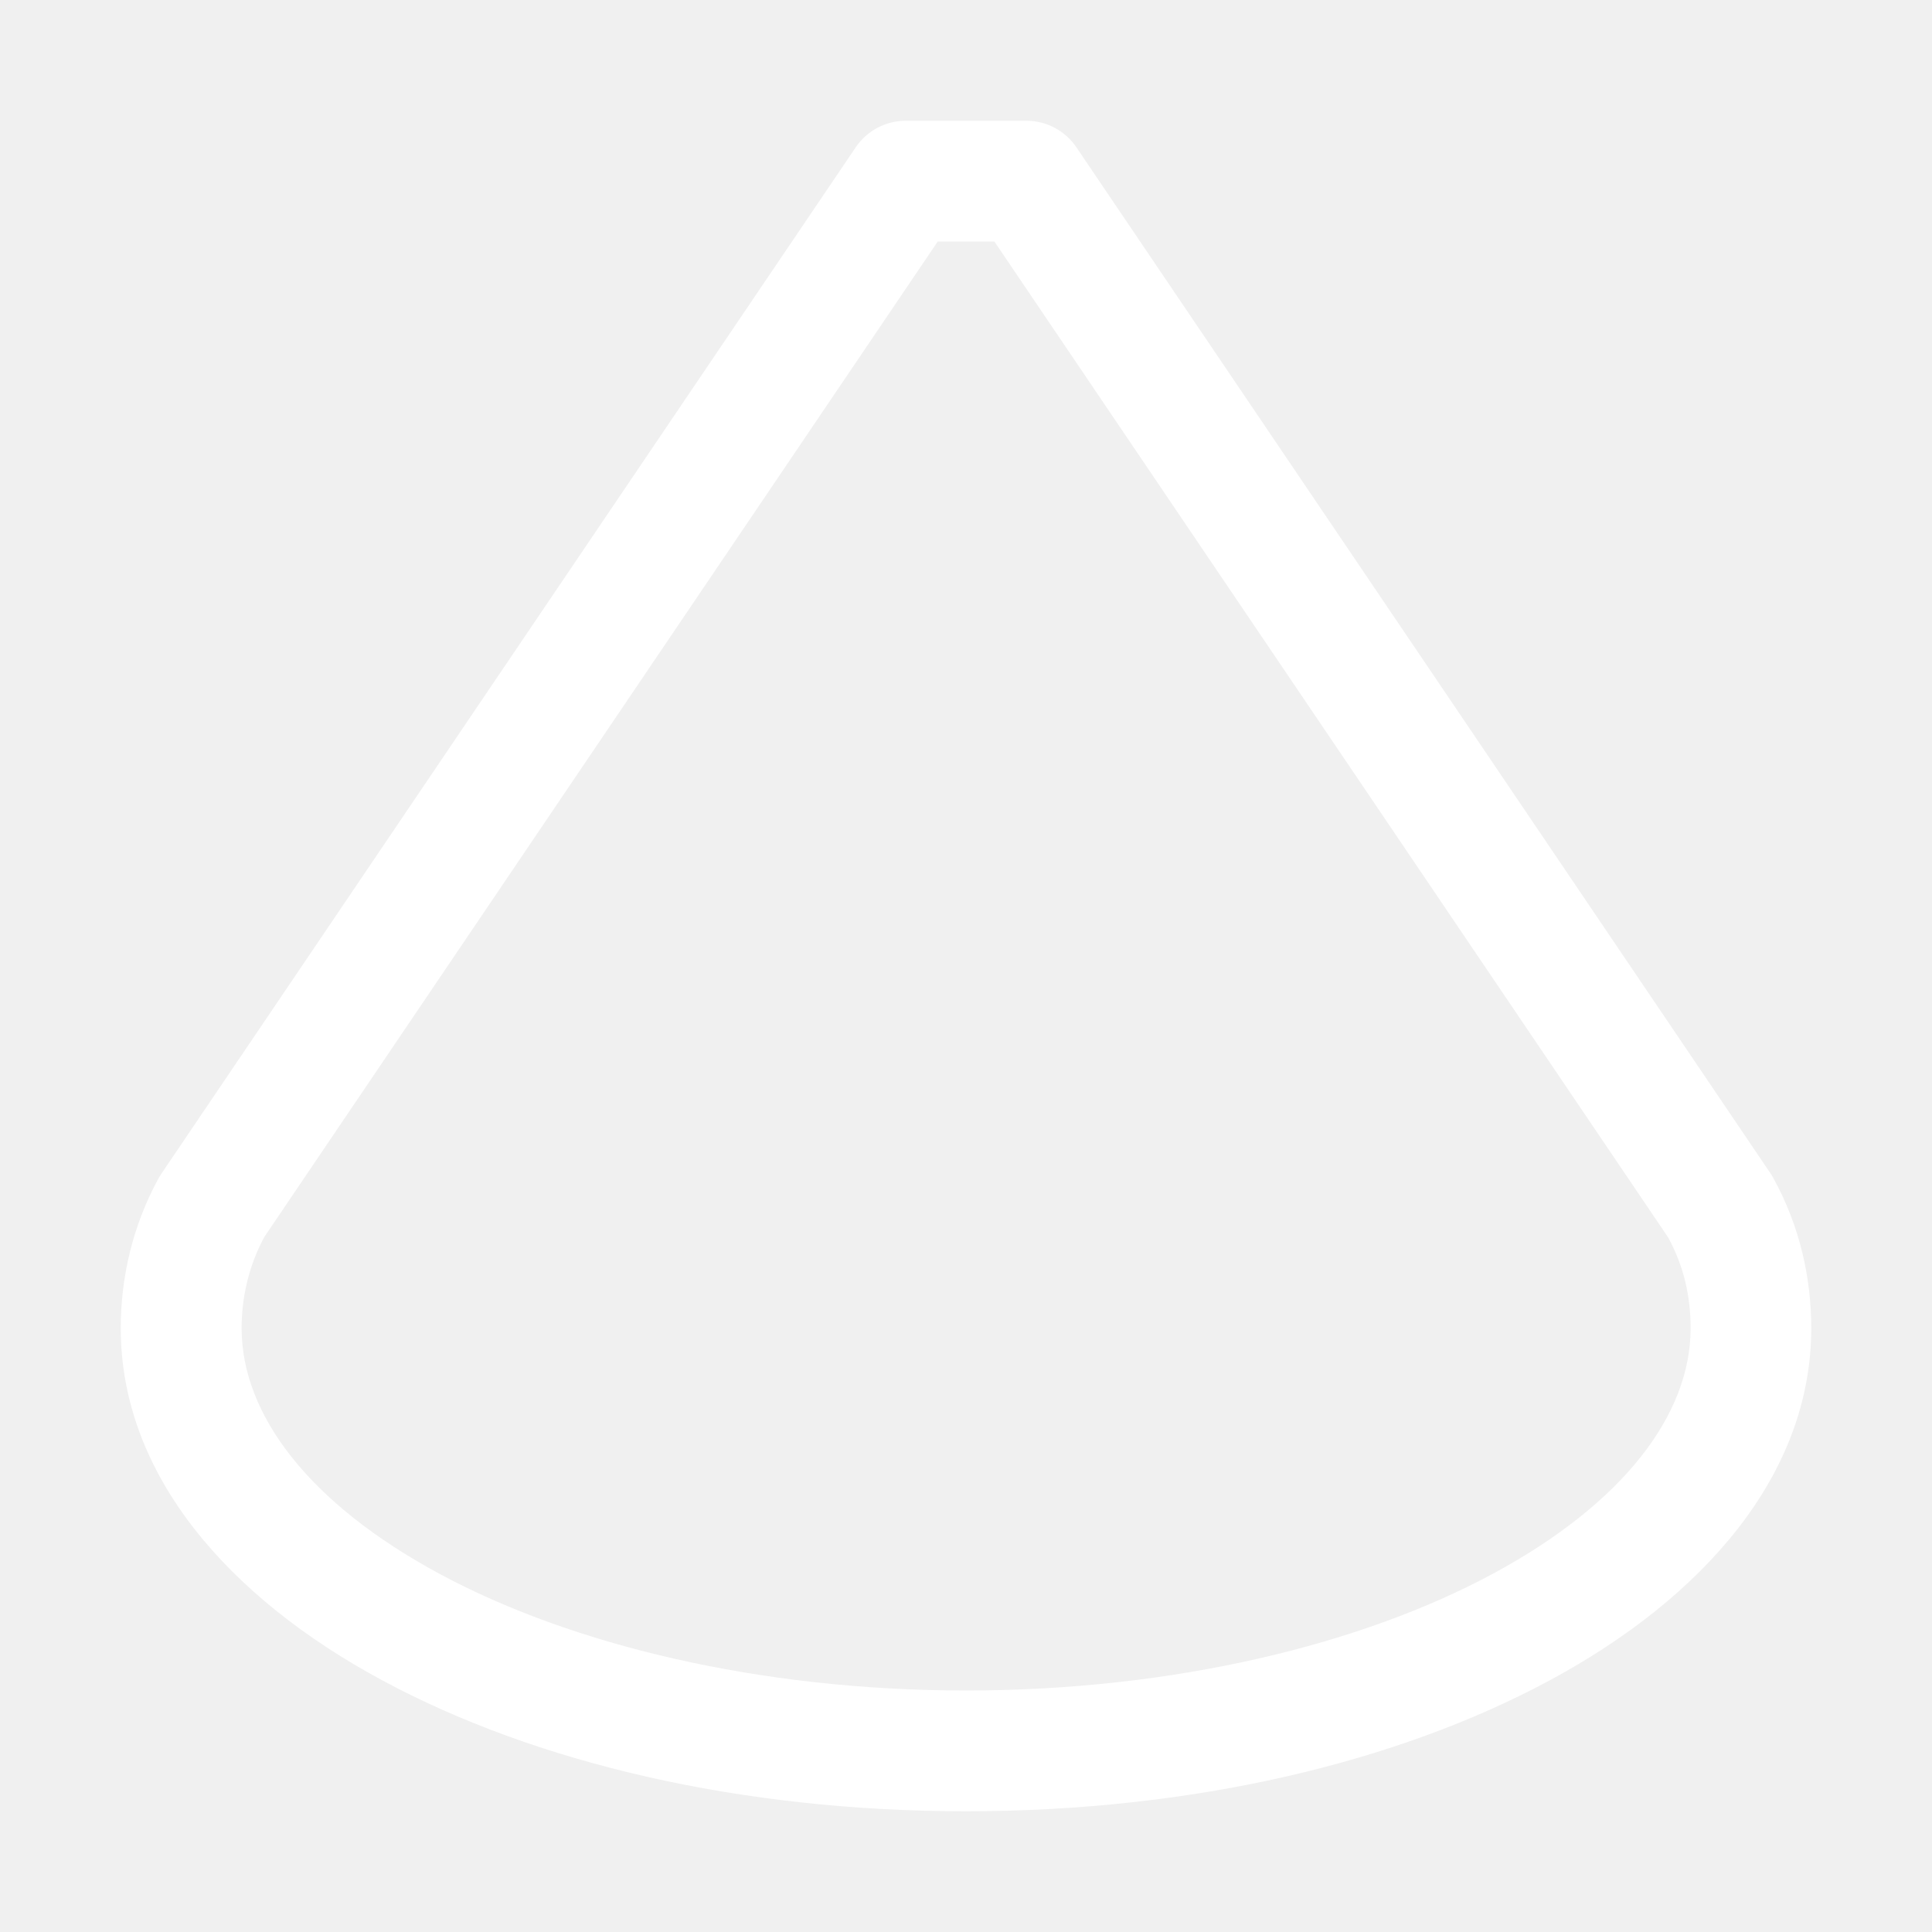
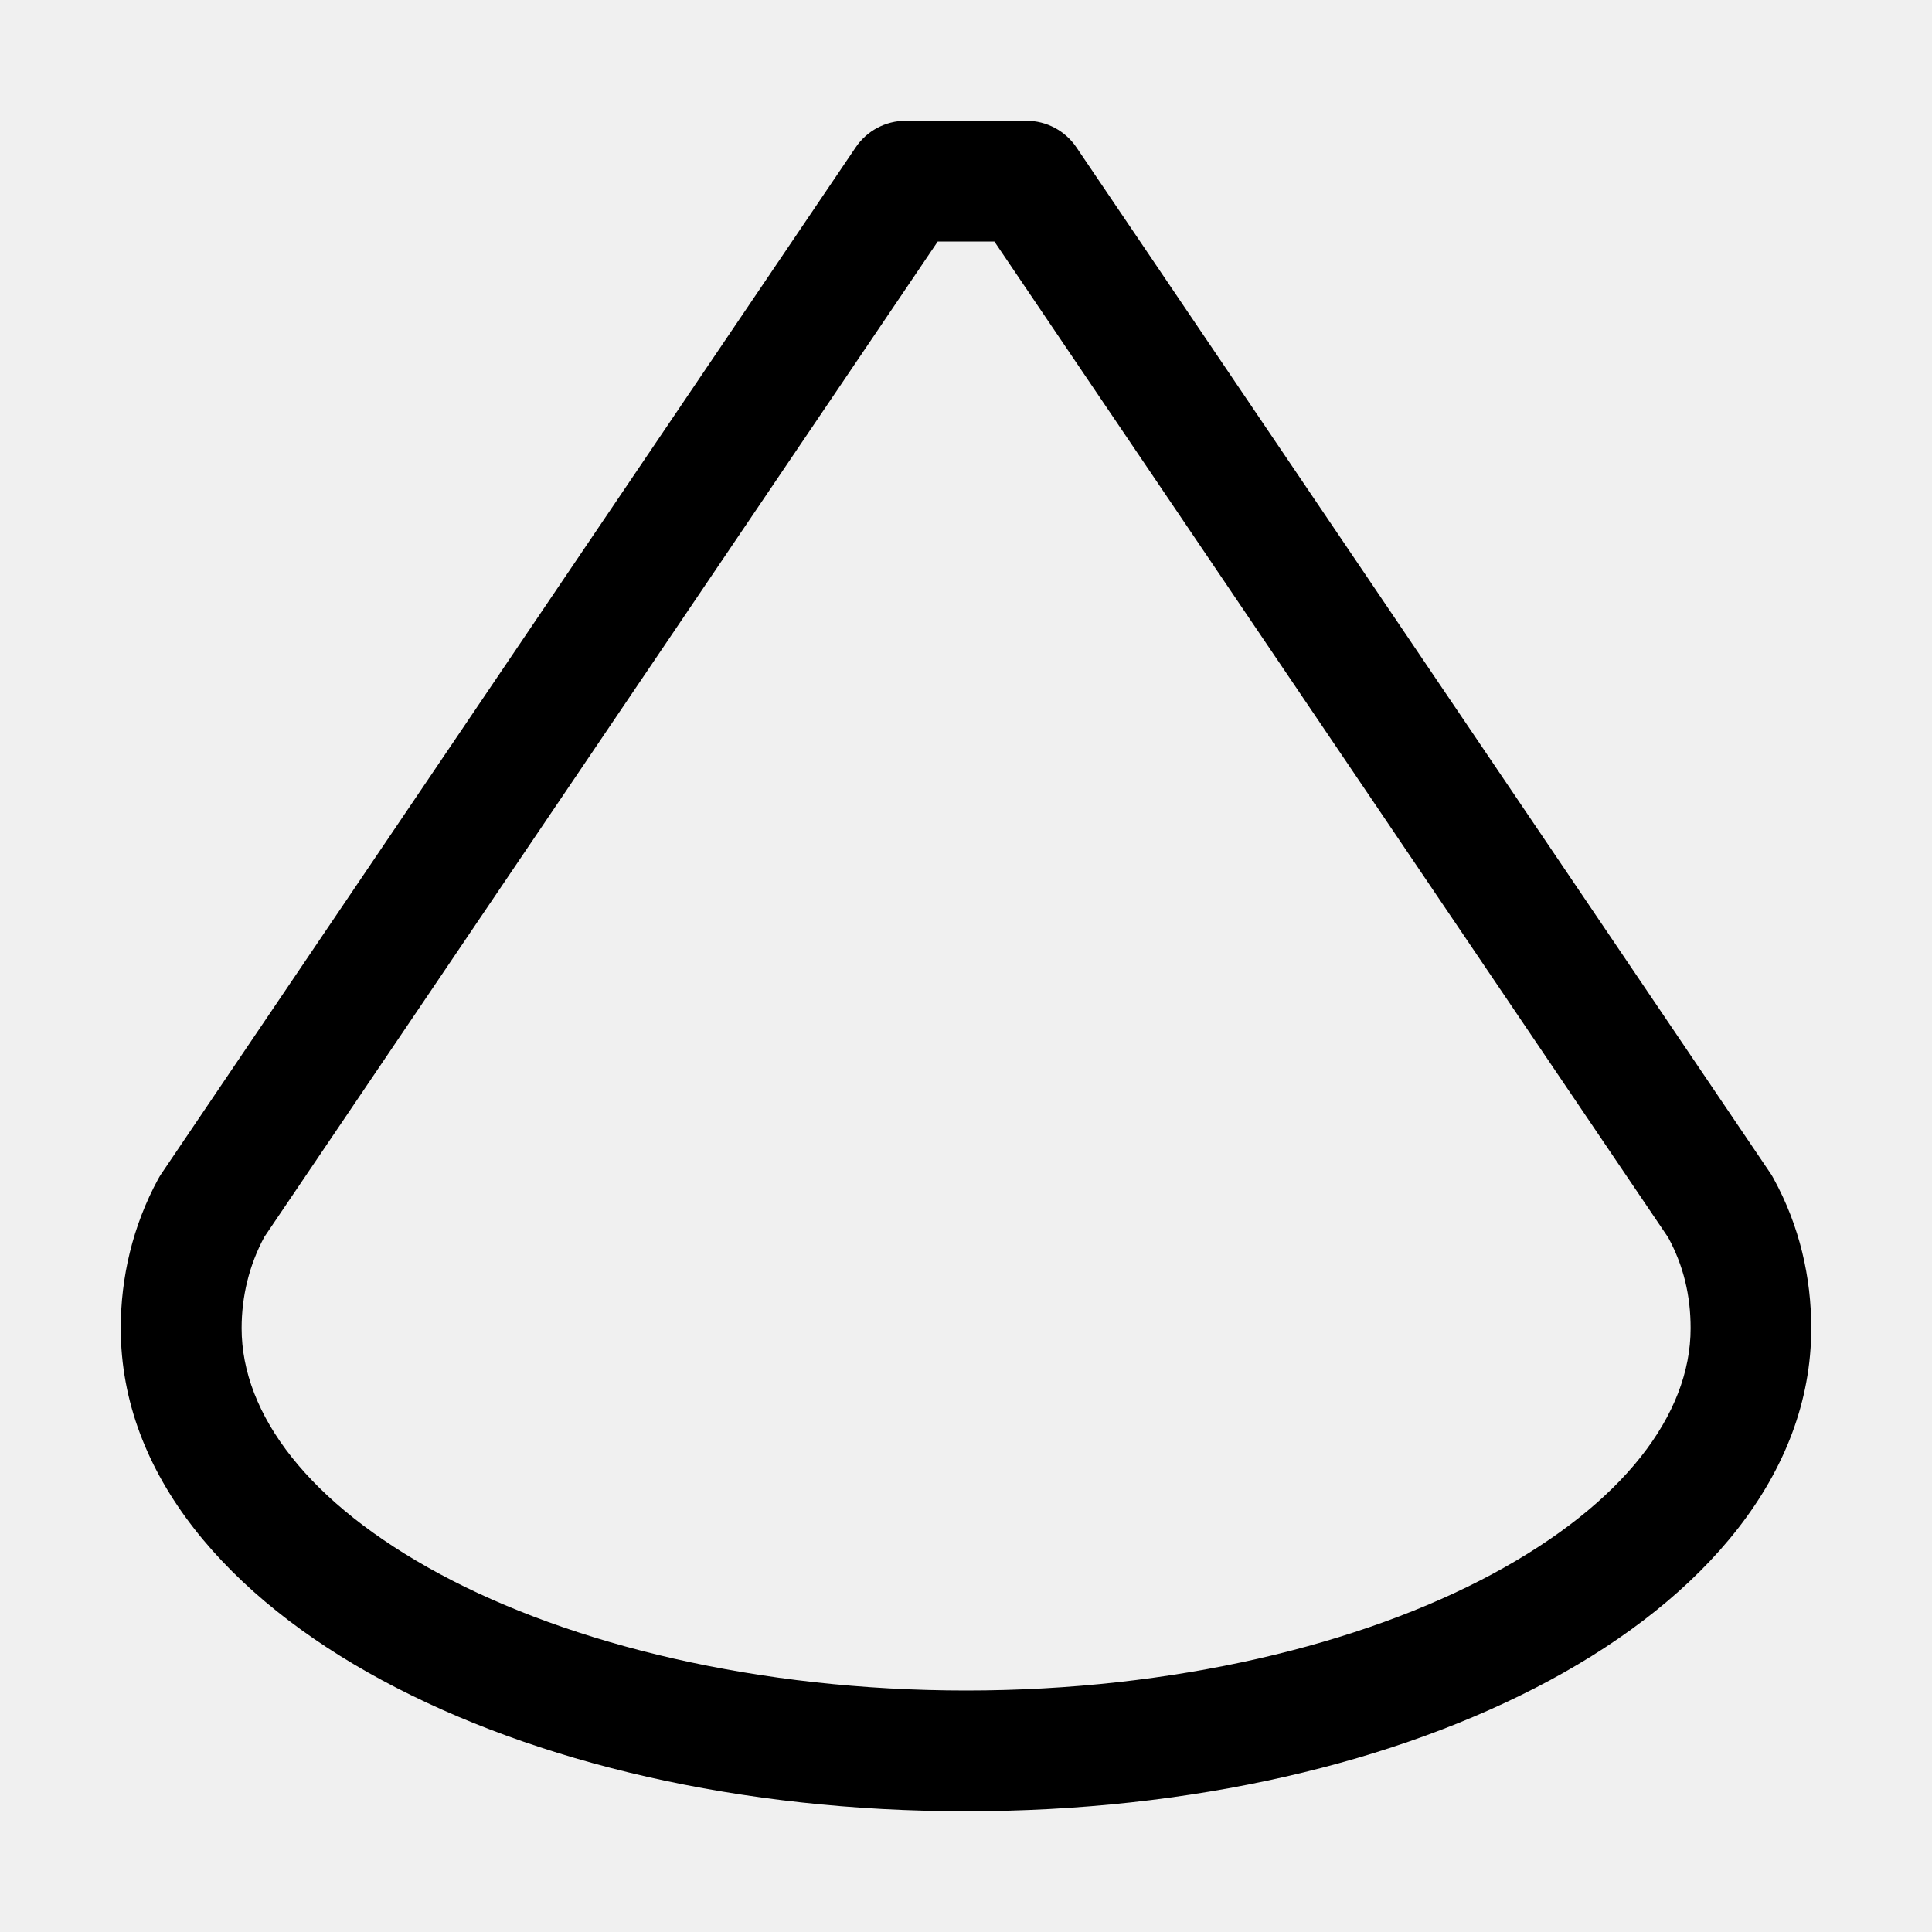
<svg xmlns="http://www.w3.org/2000/svg" height="1em" viewBox="0 0 1600 1600" width="1em">
-   <g fill="#fff">
+   <g fill="currentColor">
    <path d="m201.5 389a.5.5 0 0 0 -.414.221l-5.75 8.5a.5.5 0 0 0 -.025.041c-.213.391-.311.818-.311 1.238 0 1.217.896 2.232 2.166 2.916 1.27.684 2.966 1.084 4.834 1.084s3.564-.4 4.834-1.084c1.27-.684 2.166-1.699 2.166-2.916 0-.42-.096-.847-.312-1.24a.5.5 0 0 0 -.023-.039l-5.75-8.5a.5.5 0 0 0 -.414-.221zm.266 1h.469l5.58 8.248c.128.235.186.483.186.752 0 .716-.558 1.452-1.641 2.035-1.083.583-2.637.965-4.359.965s-3.277-.382-4.359-.965c-1.083-.583-1.641-1.32-1.641-2.035 0-.263.062-.522.188-.756z" transform="matrix(100 0 0 100 -19400 -38800)" />
  </g>
</svg>
